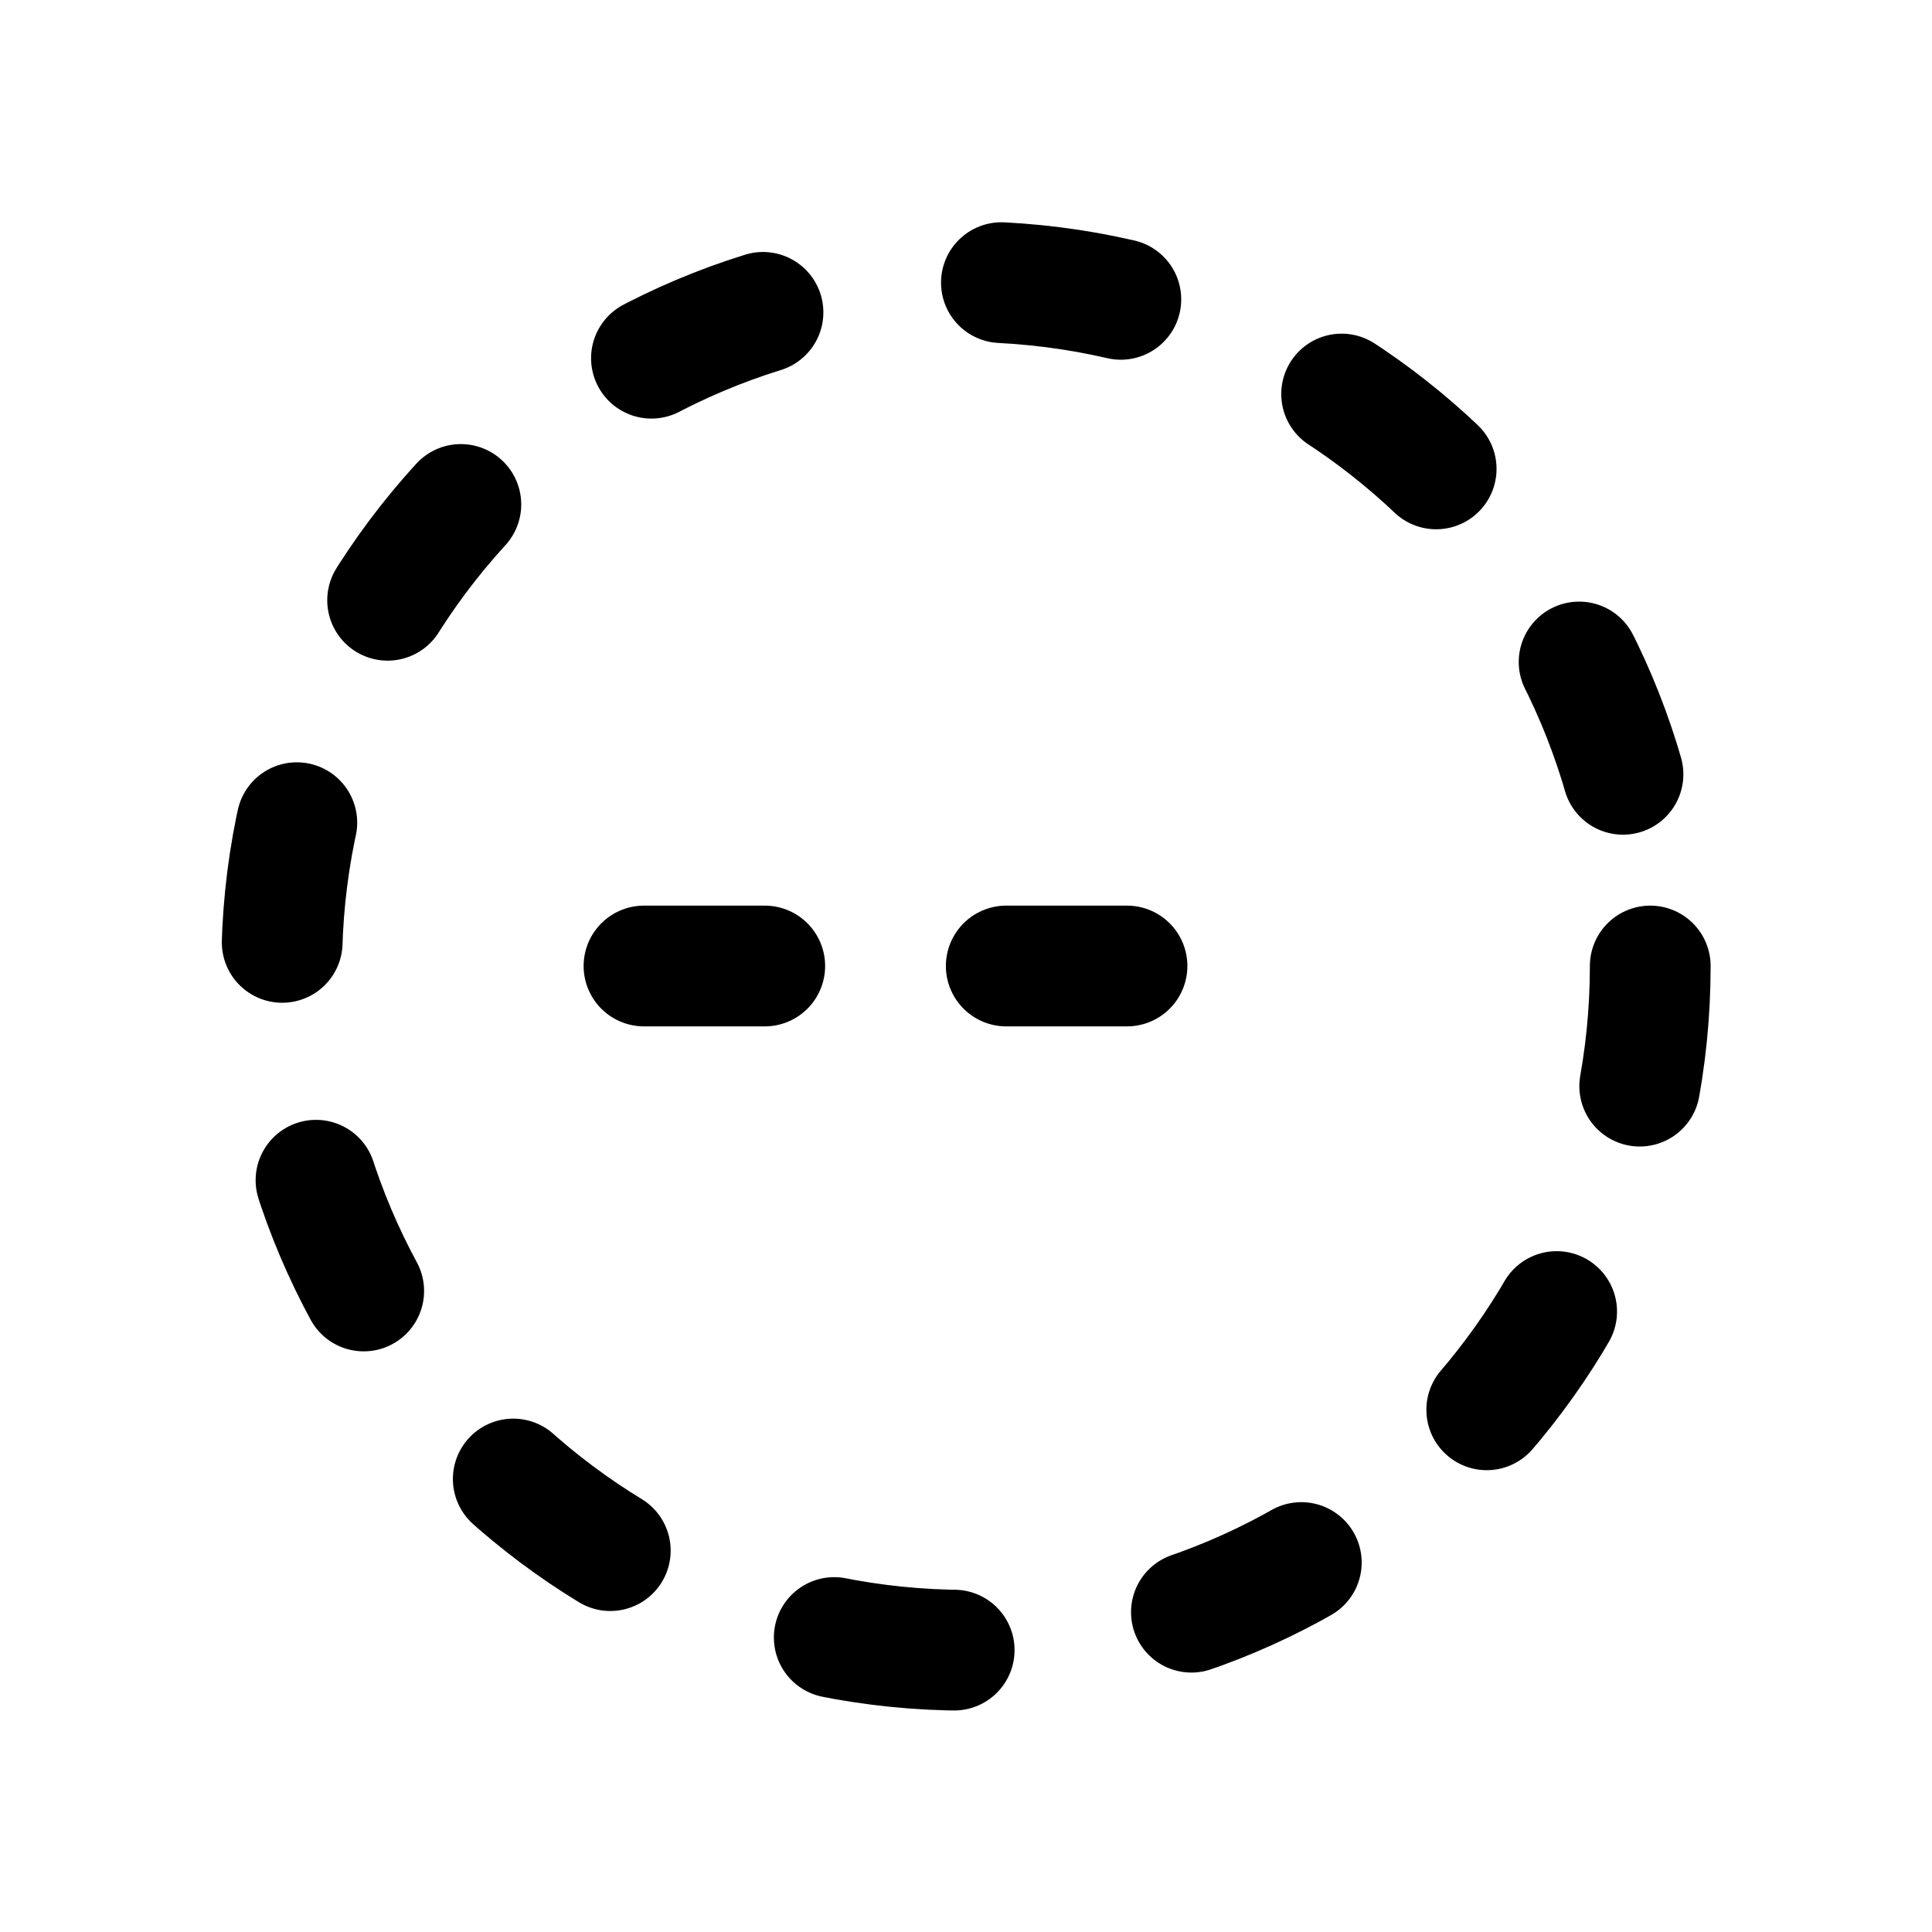
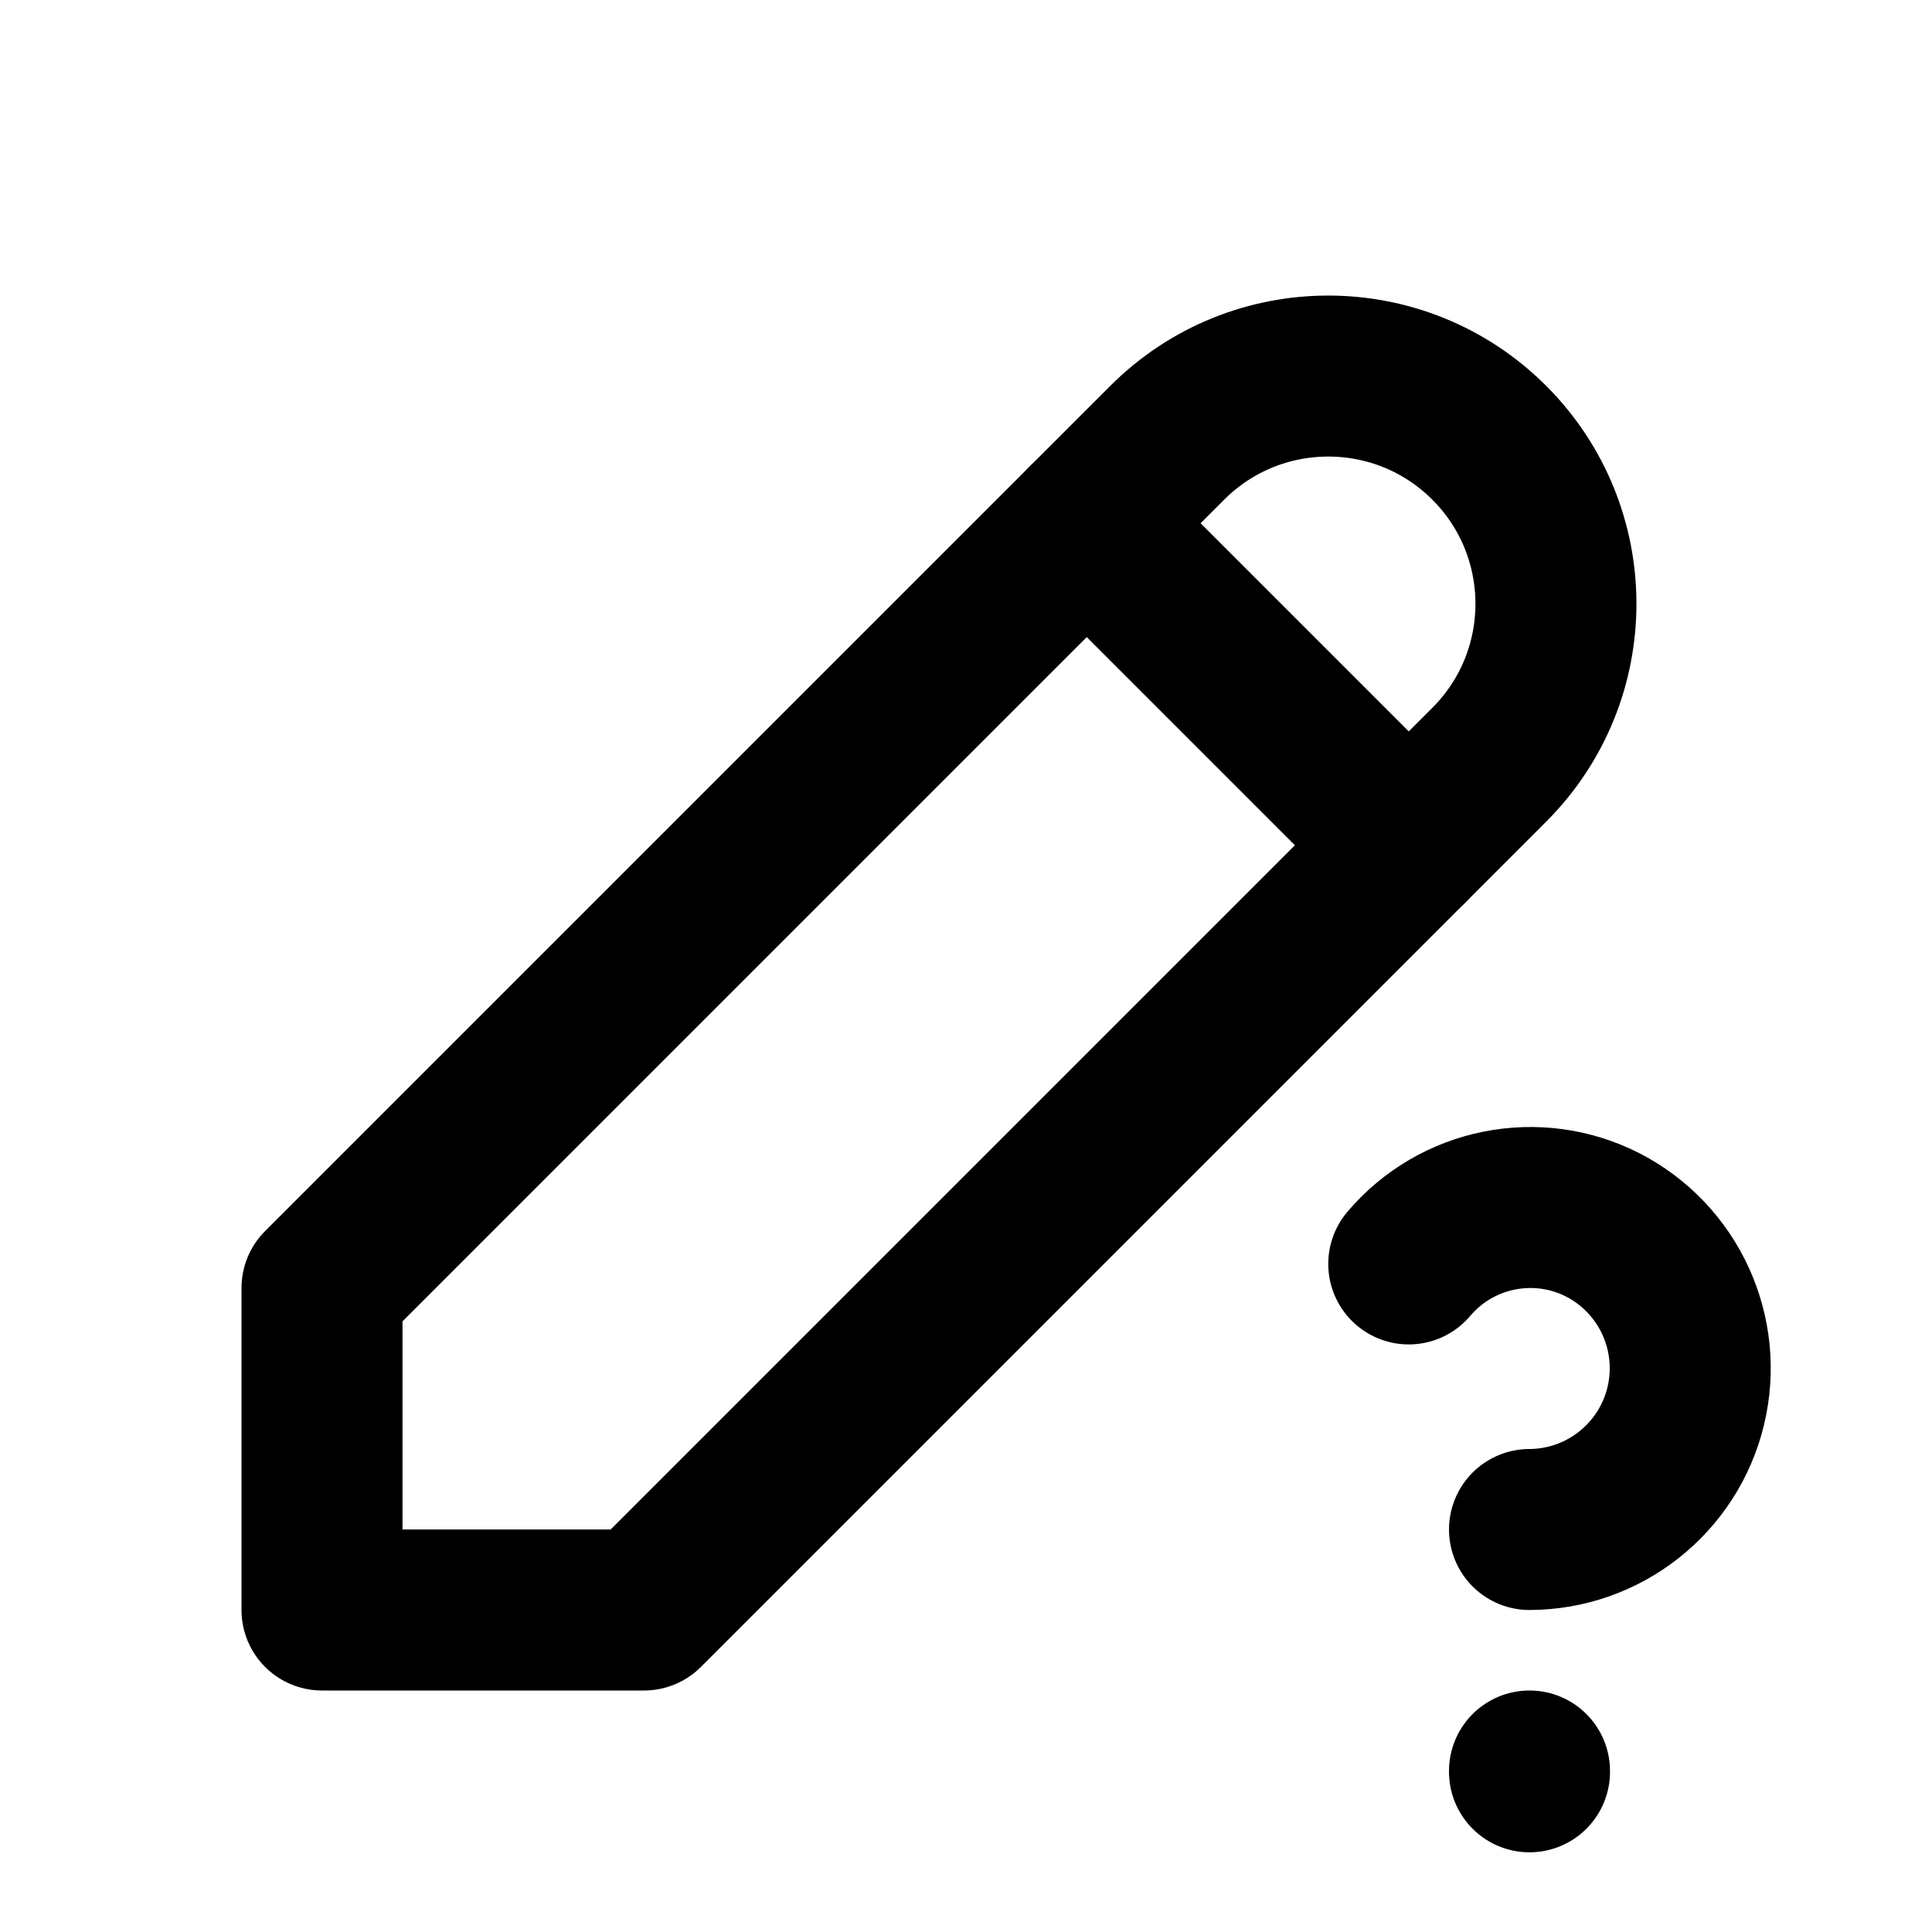
- <svg xmlns="http://www.w3.org/2000/svg" viewBox="0 0 24 24" width="24" height="24" fill="none" stroke="currentColor" stroke-width="1.5" stroke-linecap="round" stroke-linejoin="round" role="img" aria-label="Varsayım">
-   <circle cx="12" cy="12" r="8.5" stroke-dasharray="1.5 3" />
-   <path d="M8 12h8" stroke-dasharray="1.5 3" />
+ <svg xmlns="http://www.w3.org/2000/svg" width="24" height="24" viewBox="0 0 24 24" fill="none" stroke="currentColor" stroke-width="2" stroke-linecap="round" stroke-linejoin="round">
+   <path d="M8 20l6 -6l3 -3l1.5 -1.5a2.828 2.828 0 1 0 -4 -4l-10.5 10.5v4h4" />
+   <path d="M13.5 6.5l4 4" />
+   <path d="M19 22v.01" />
+   <path d="M19 19a2.003 2.003 0 0 0 .914 -3.782a1.98 1.98 0 0 0 -2.414 .483" />
</svg>
